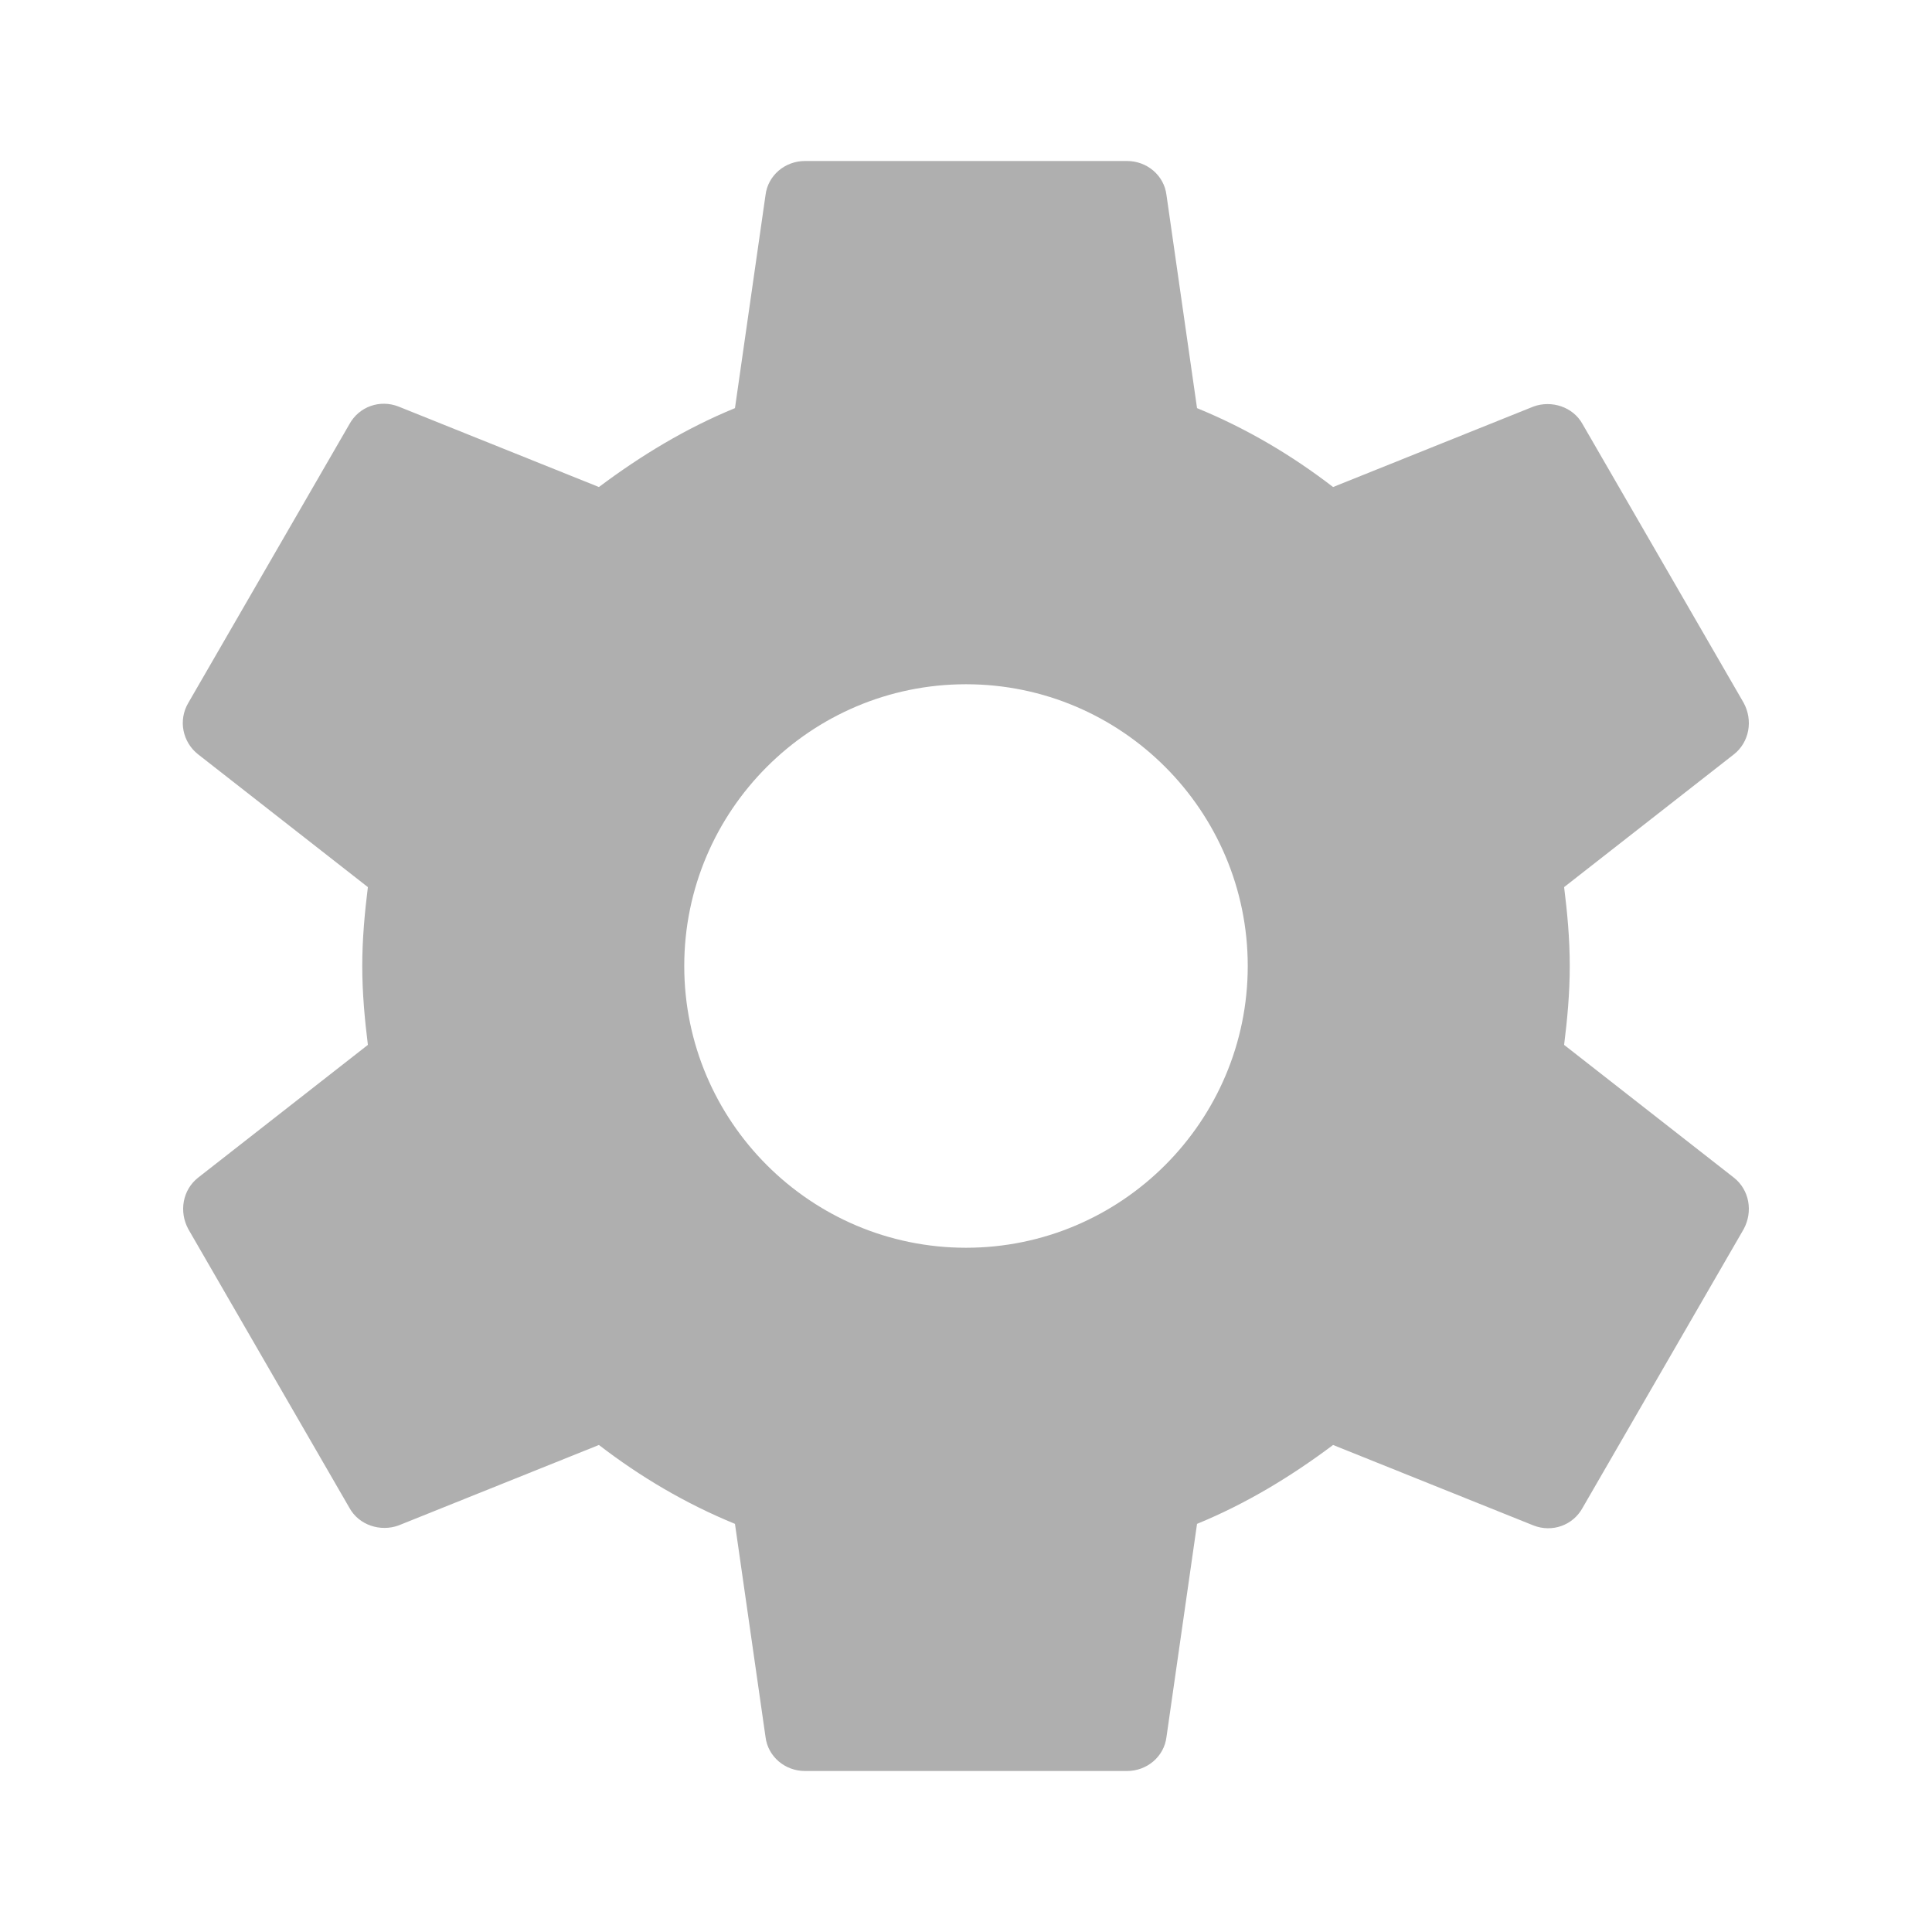
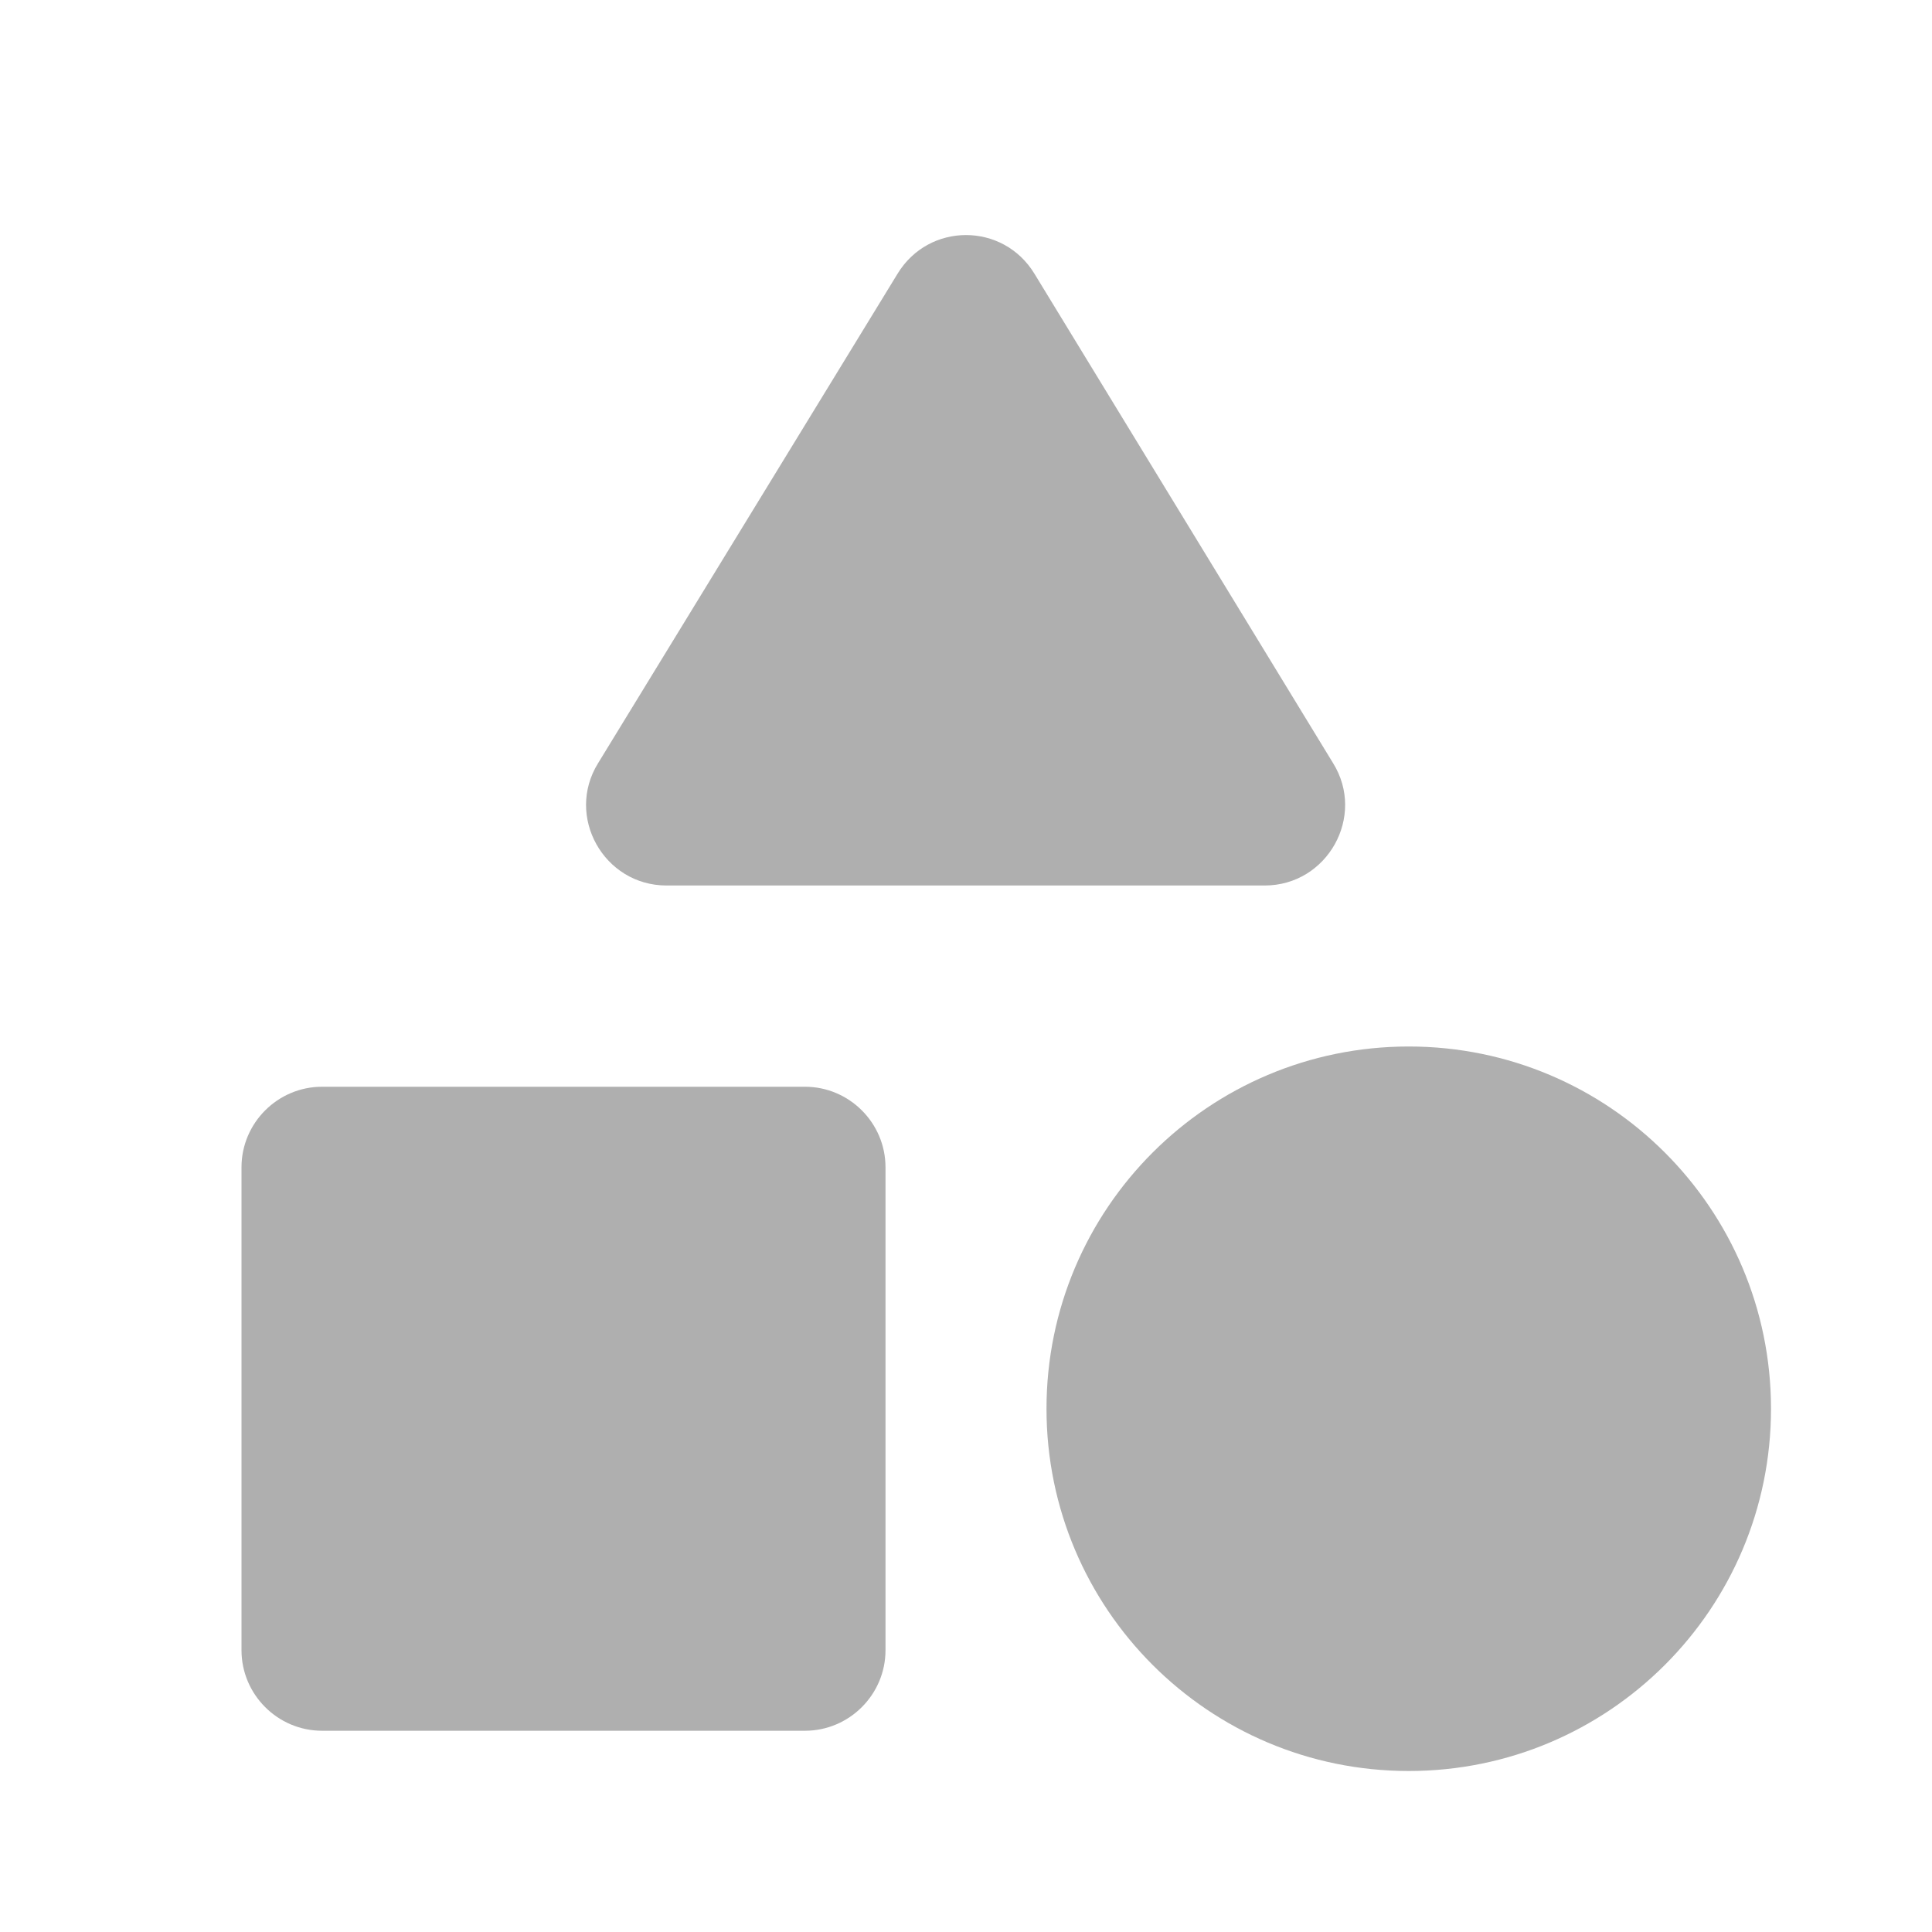
<svg xmlns="http://www.w3.org/2000/svg" height="24" viewBox="0 0 24 24" width="24">
-   <path fill="#afafaf" d="M19.43 12.98c.04-.32.07-.64.07-.98s-.03-.66-.07-.98l2.11-1.65c.19-.15.24-.42.12-.64l-2-3.46c-.12-.22-.39-.3-.61-.22l-2.49 1c-.52-.4-1.08-.73-1.69-.98l-.38-2.65C14.46 2.18 14.25 2 14 2h-4c-.25 0-.46.18-.49.42l-.38 2.65c-.61.25-1.17.59-1.69.98l-2.49-1c-.23-.09-.49 0-.61.22l-2 3.46c-.13.22-.07.49.12.64l2.11 1.65c-.04.32-.07.65-.07.98s.03.66.07.98l-2.11 1.65c-.19.15-.24.42-.12.64l2 3.46c.12.22.39.3.61.22l2.49-1c.52.4 1.08.73 1.69.98l.38 2.65c.03.24.24.42.49.42h4c.25 0 .46-.18.49-.42l.38-2.65c.61-.25 1.17-.59 1.69-.98l2.49 1c.23.09.49 0 .61-.22l2-3.46c.12-.22.07-.49-.12-.64l-2.11-1.65zM12 15.5c-1.93 0-3.5-1.57-3.5-3.5s1.57-3.5 3.5-3.5 3.5 1.57 3.5 3.5-1.57 3.5-3.5 3.5z" />
+   <path fill="#afafaf" d="M11.15 3.4L7.43 9.48c-.41.66.07 1.52.85 1.52h7.43c.78 0 1.26-.86.85-1.52L12.85 3.4c-.39-.64-1.31-.64-1.7 0z" />
+   <circle fill="#afafaf" cx="17.5" cy="17.5" r="4.5" />
+   <path fill="#afafaf" d="M4 21.5h6c.55 0 1-.45 1-1v-6c0-.55-.45-1-1-1H4c-.55 0-1 .45-1 1v6c0 .55.45 1 1 1z" />
</svg>
